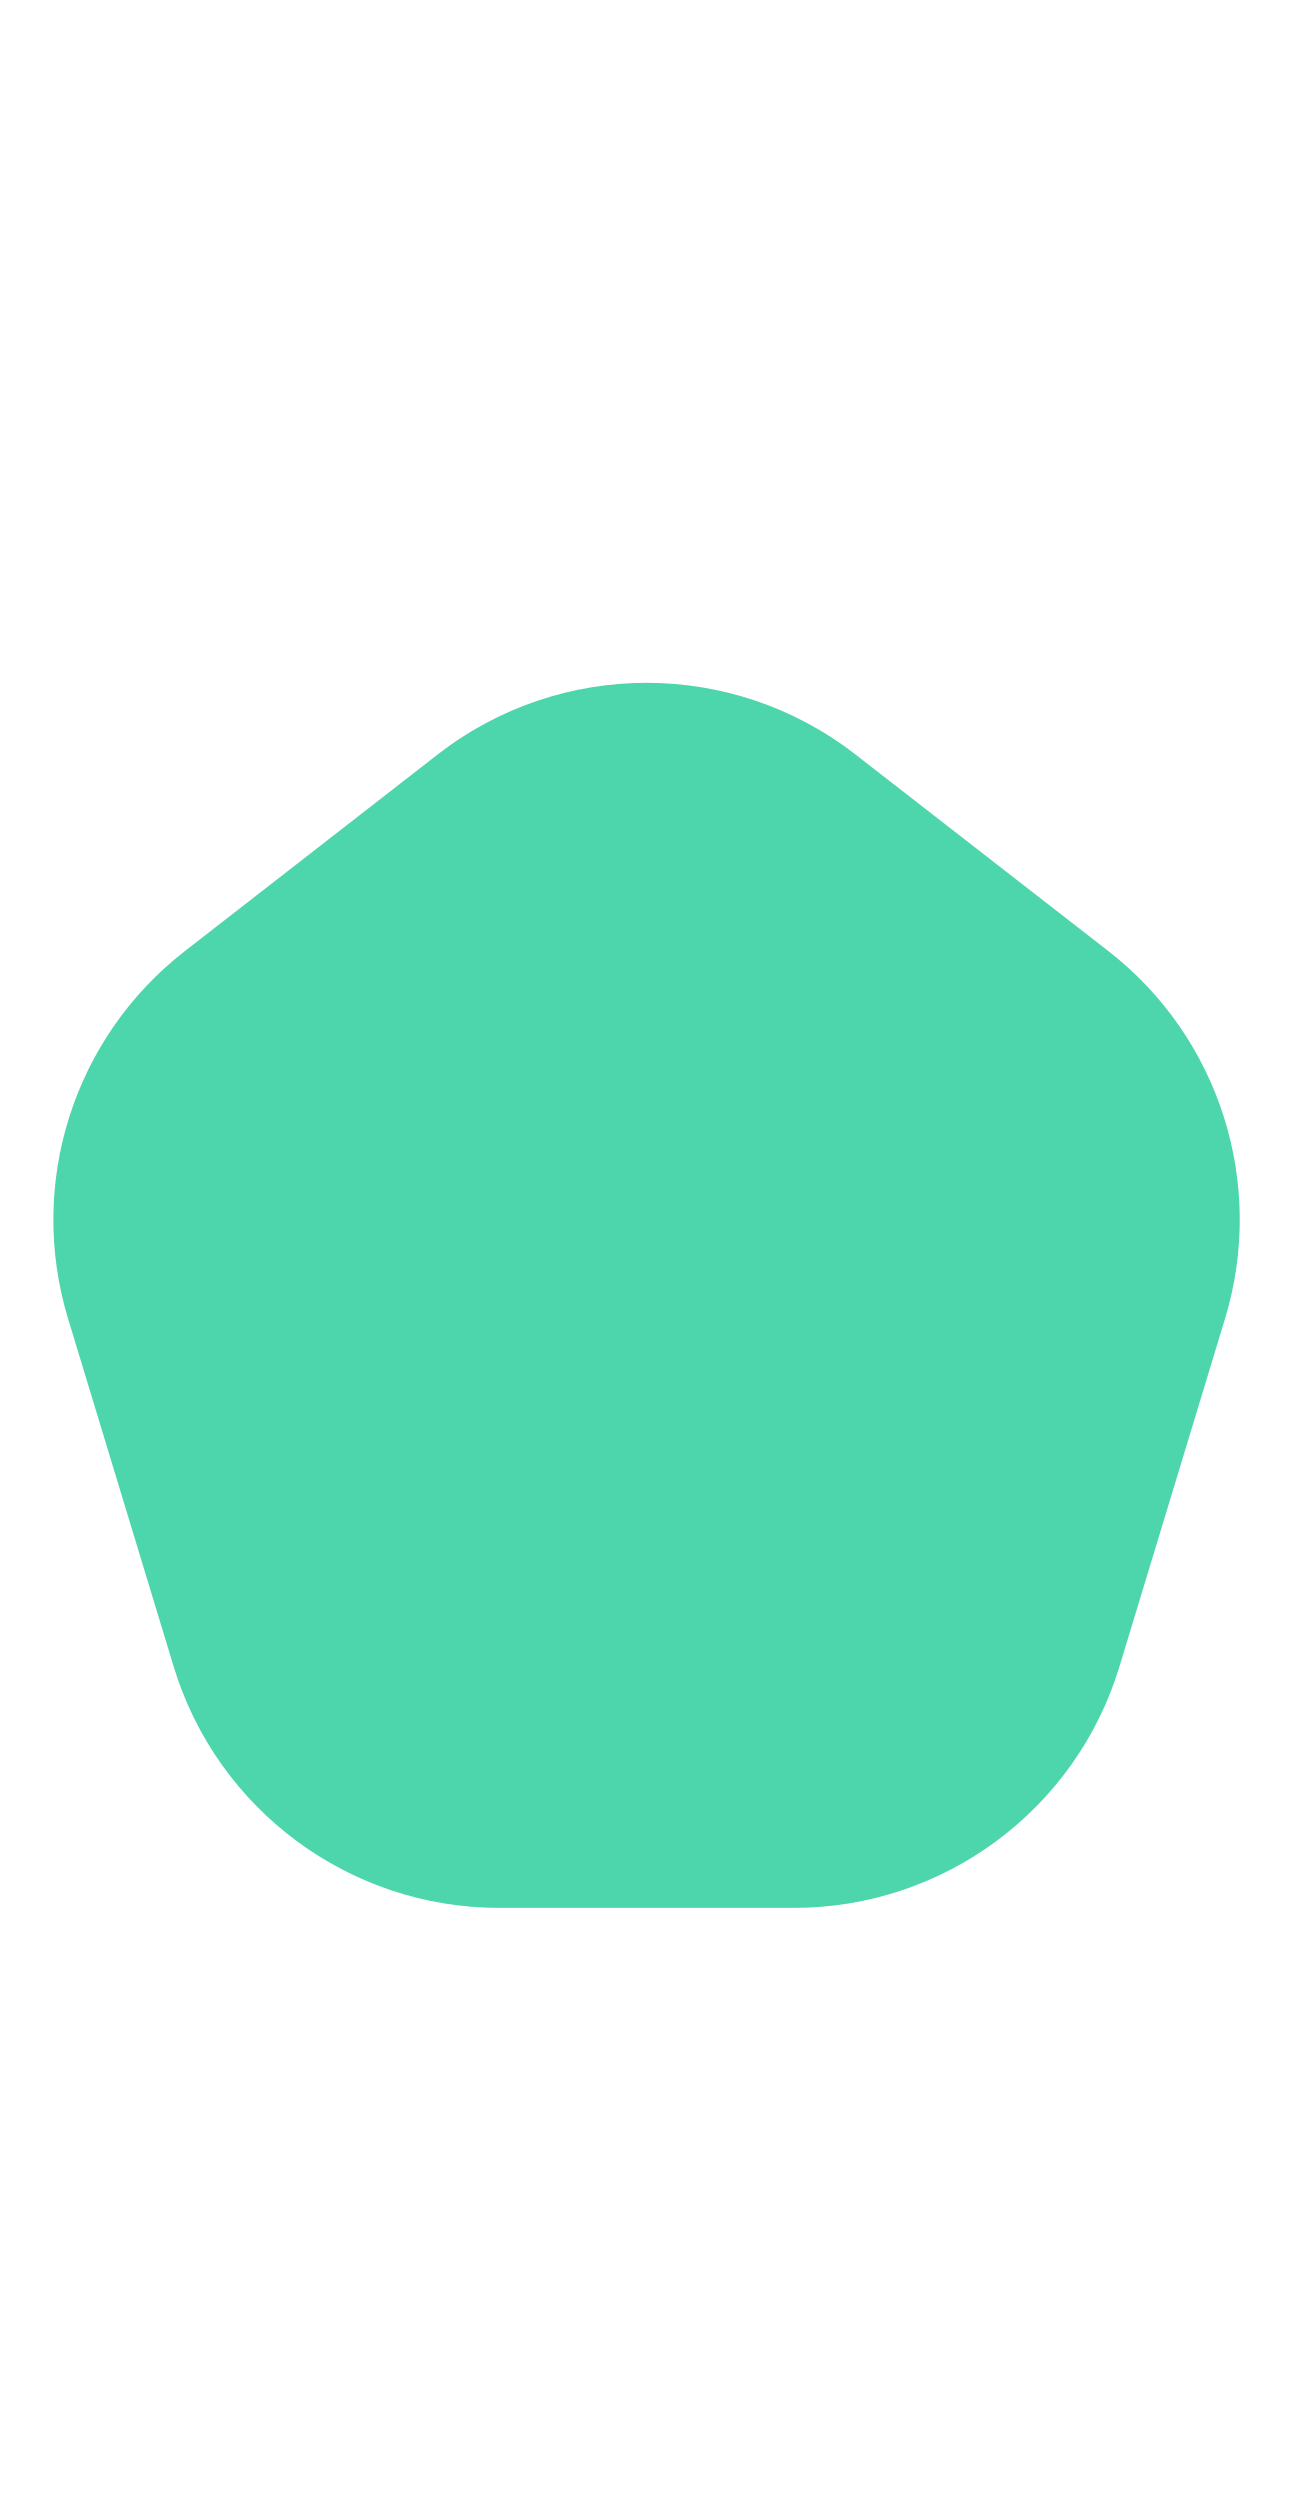
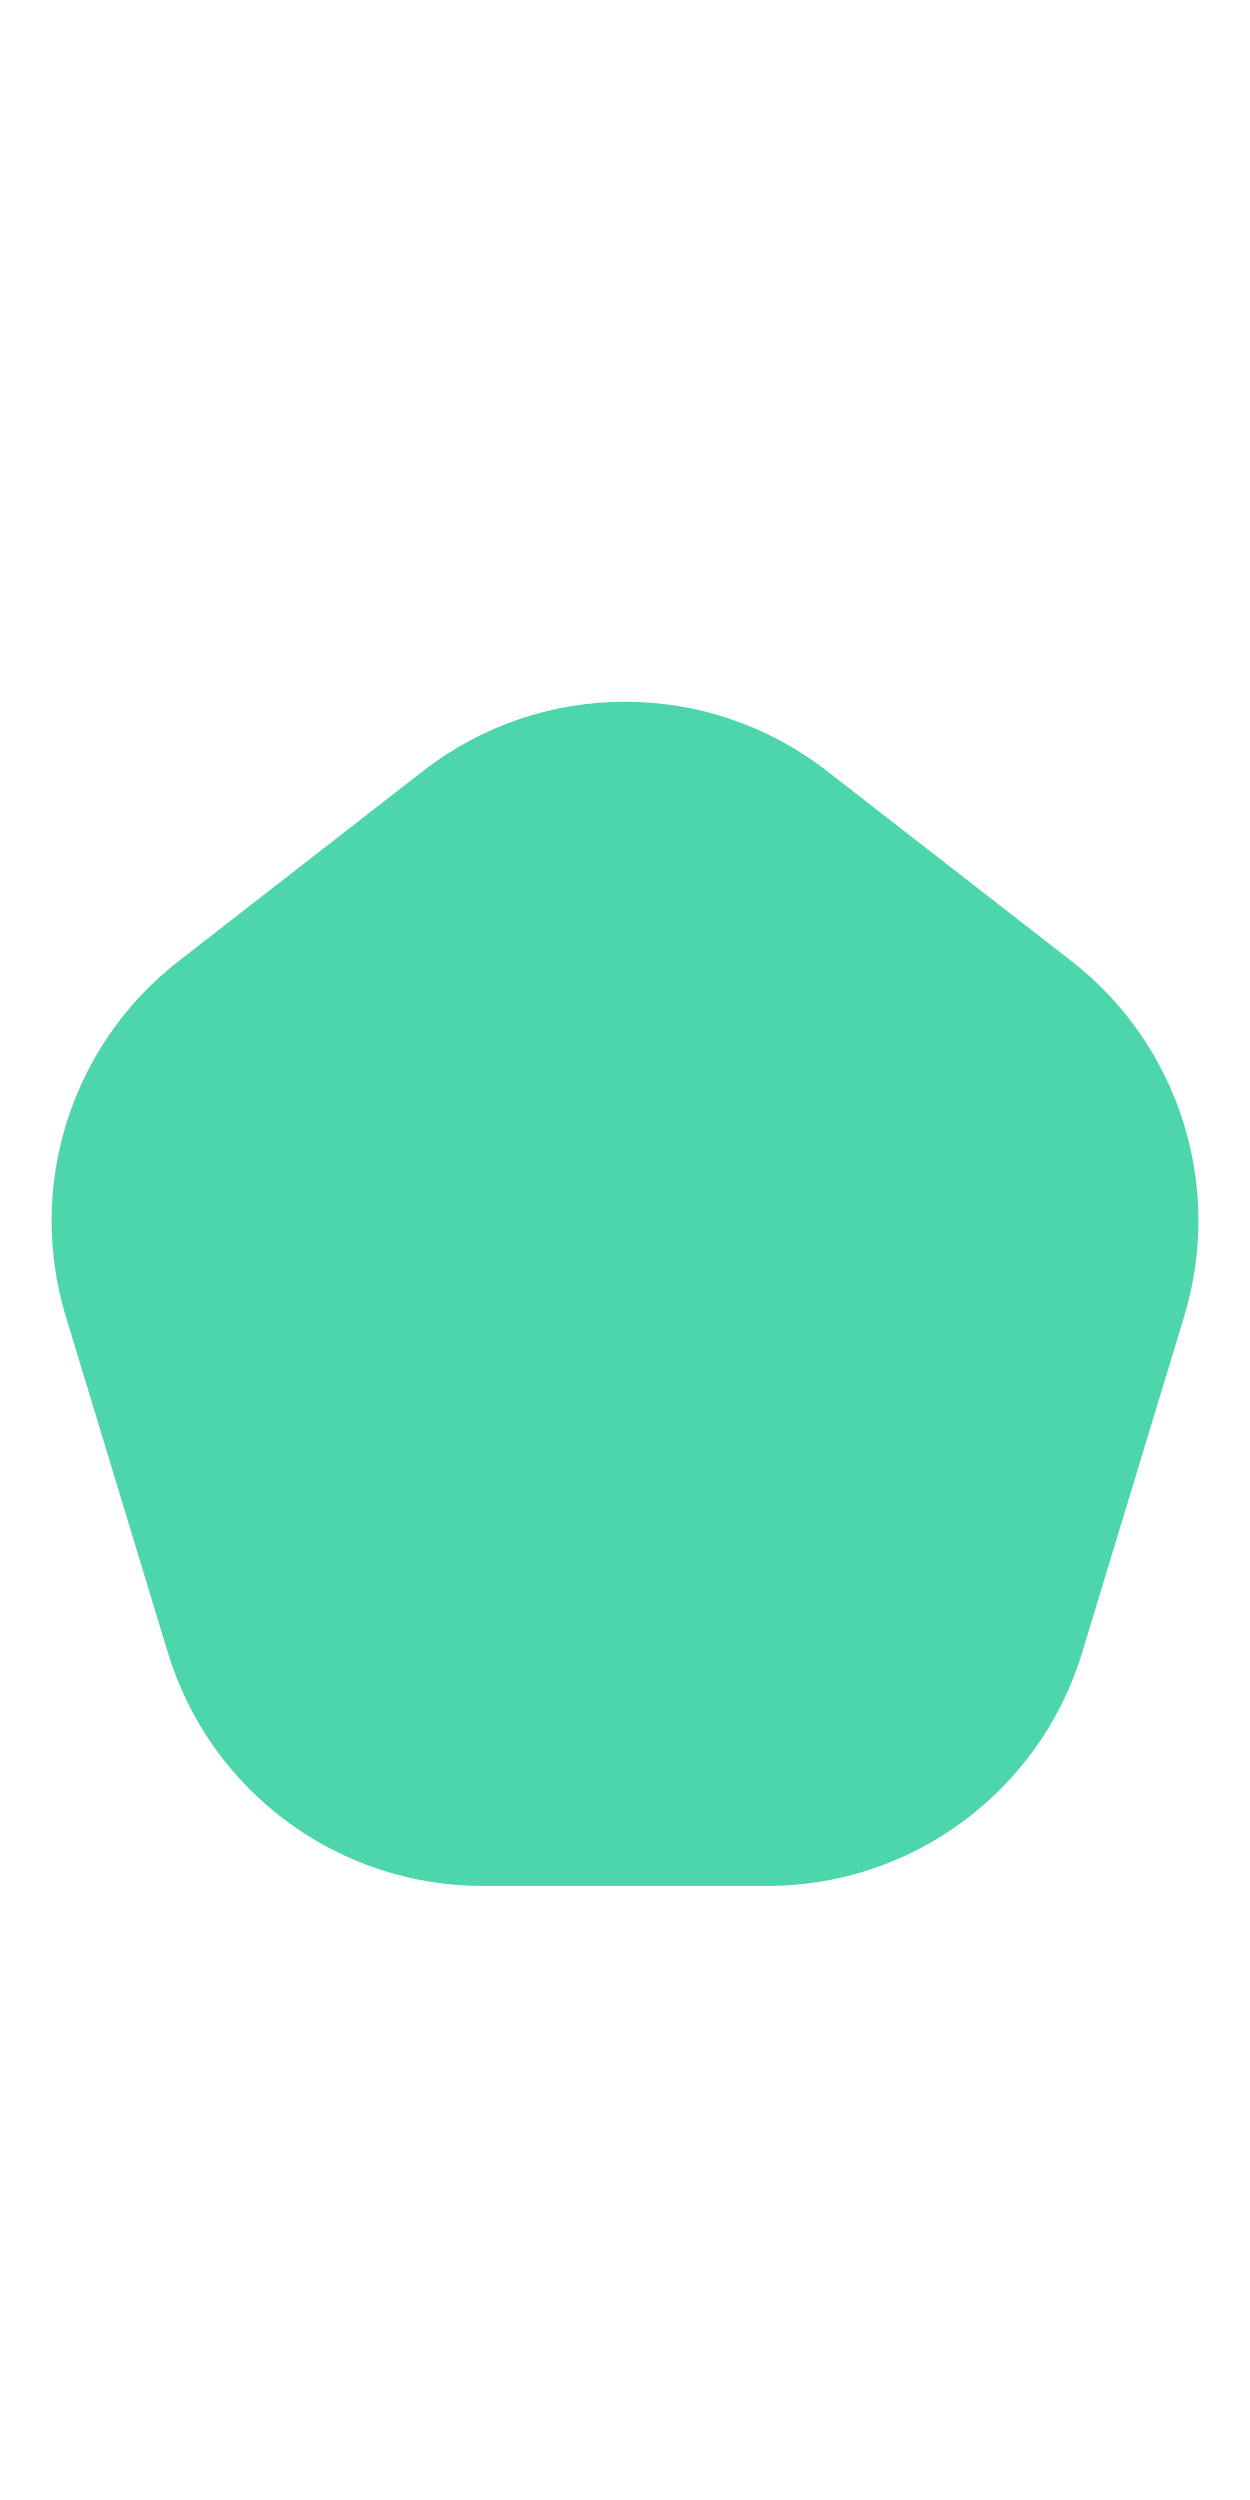
- <svg xmlns="http://www.w3.org/2000/svg" width="30" height="58" viewBox="0 0 57 58">
+ <svg xmlns="http://www.w3.org/2000/svg" width="25" height="50" viewBox="0 0 57 58">
  <path id="logo" d="M19.294,7.156a15,15,0,0,1,18.412,0l11.15,8.667A15,15,0,0,1,54,32.025L49.346,47.359A15,15,0,0,1,34.993,58H22.007A15,15,0,0,1,7.654,47.359L3,32.025a15,15,0,0,1,5.147-16.2Z" fill="#4dd5ac" />
</svg>
